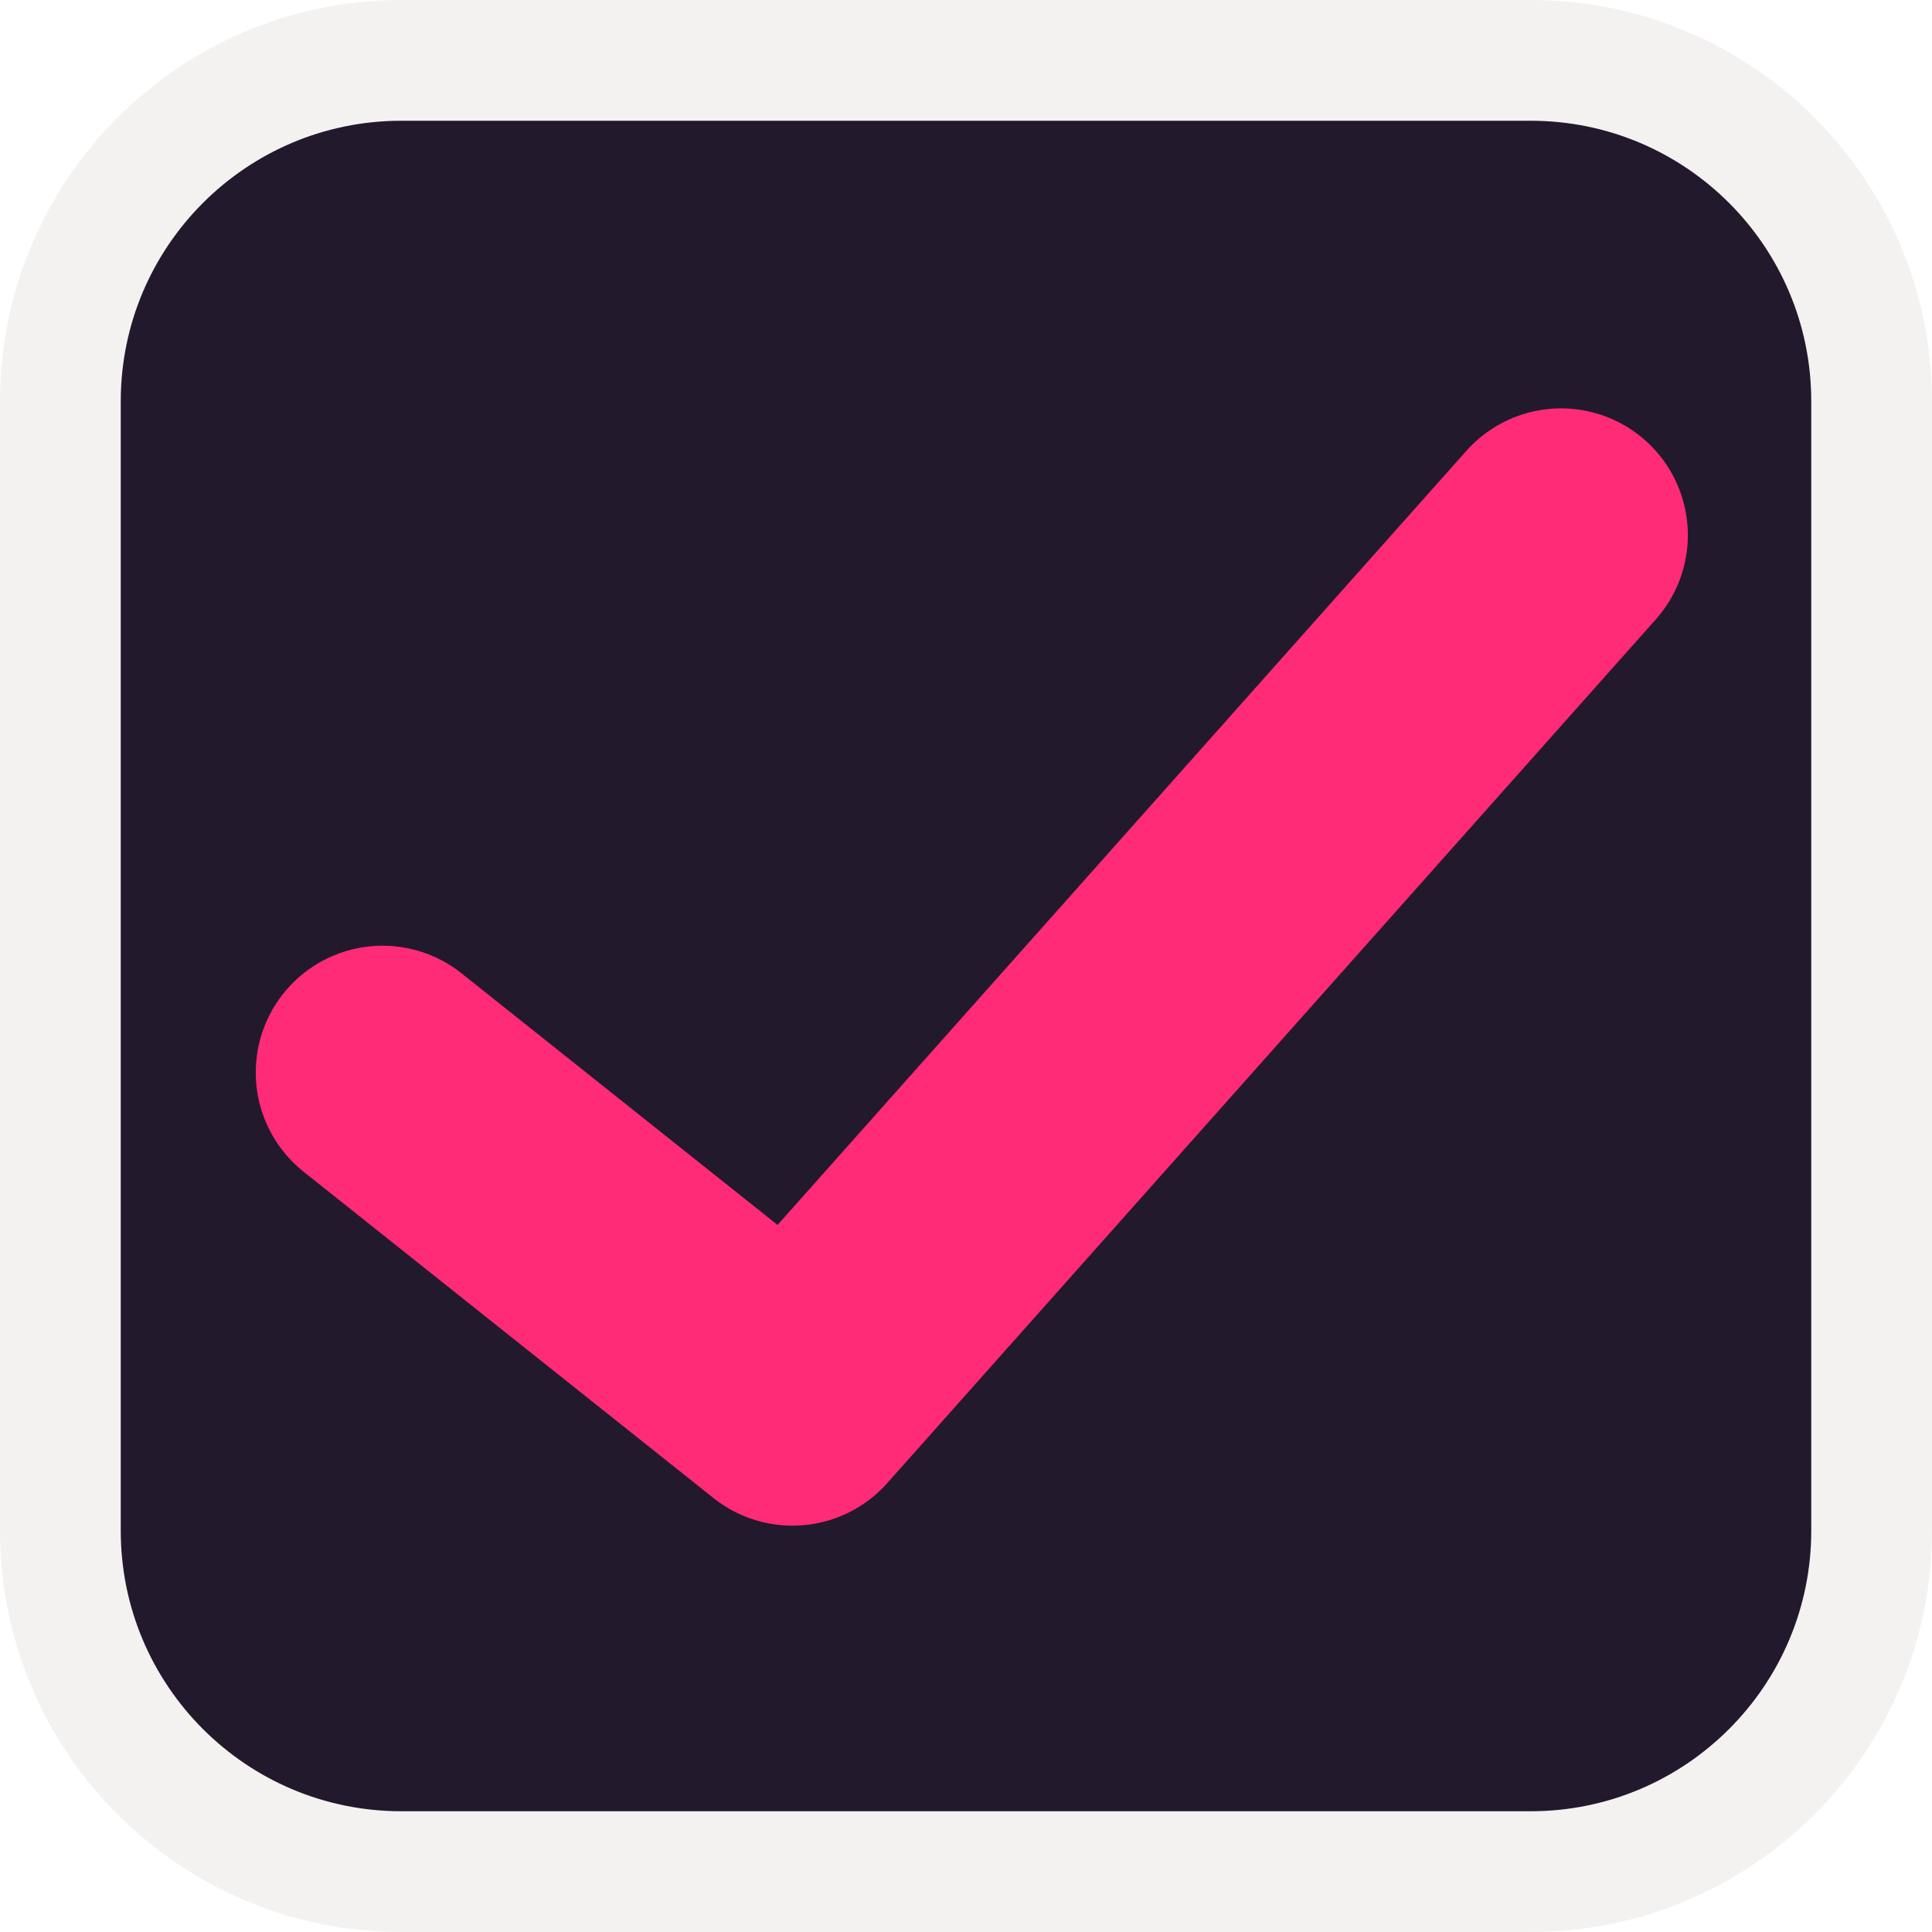
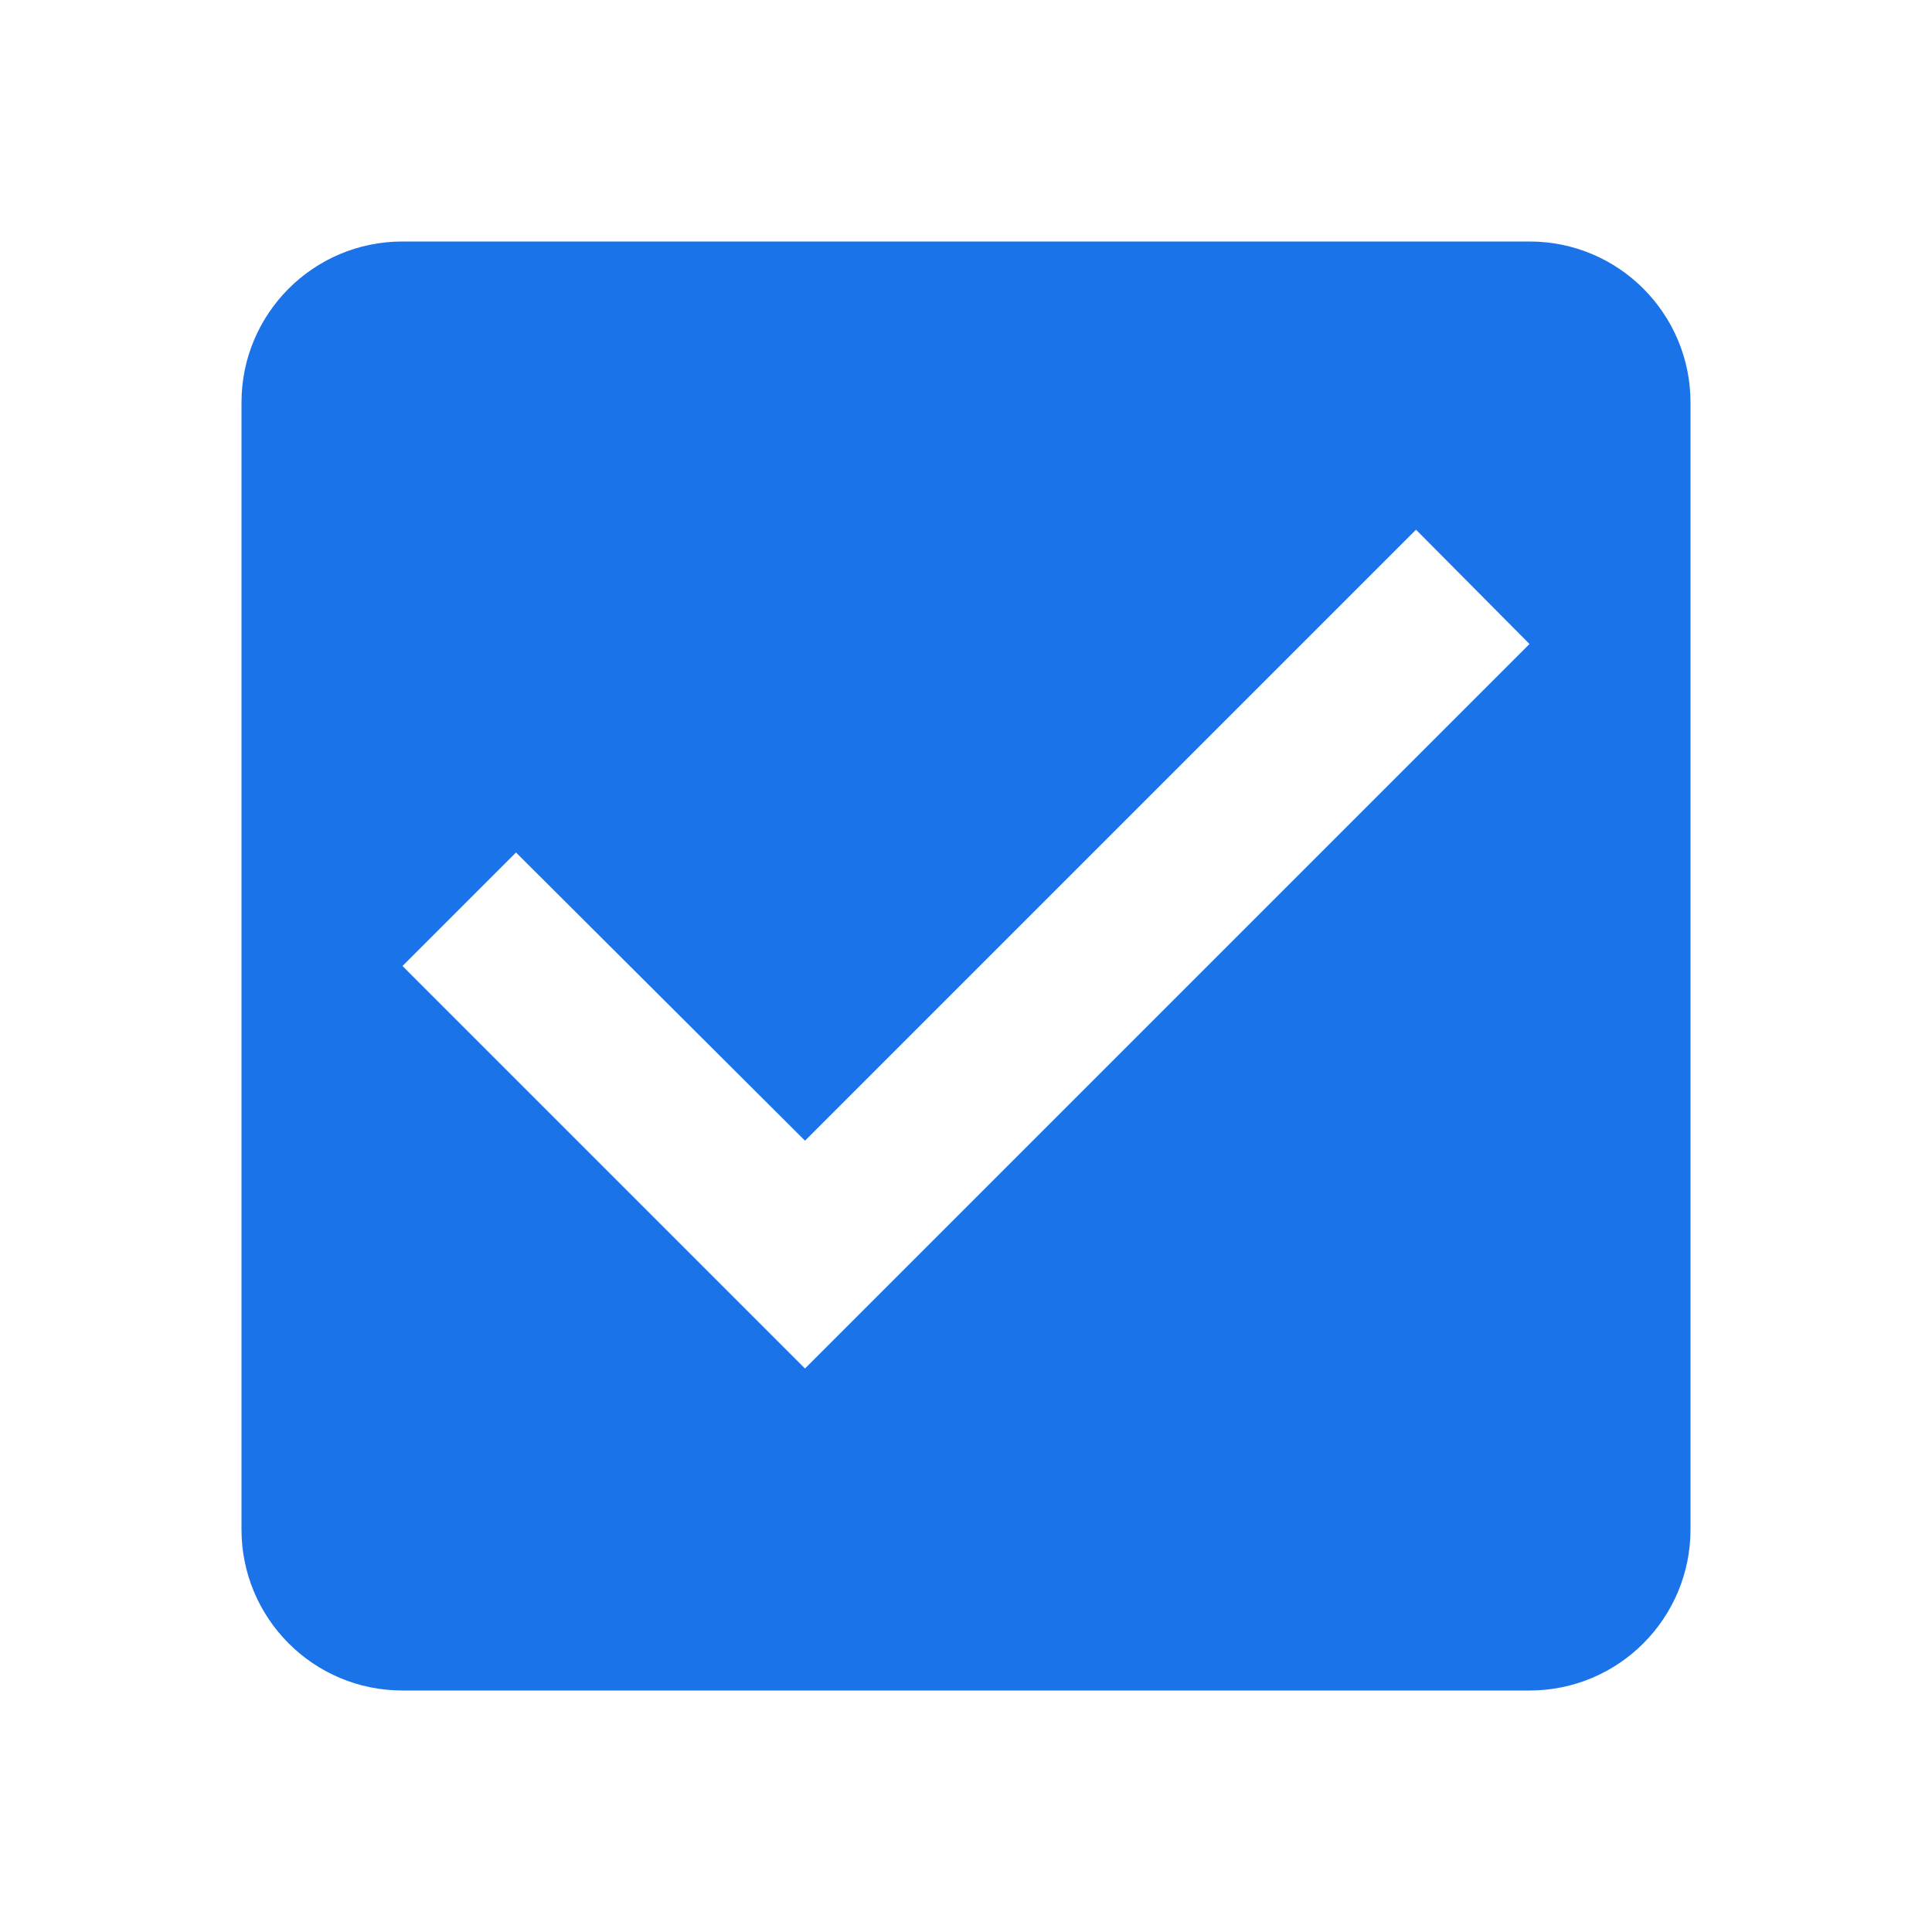
- <svg xmlns="http://www.w3.org/2000/svg" xmlns:xlink="http://www.w3.org/1999/xlink" width="16" height="16" viewBox="0 0 16 16" id="svg2" version="1.1">
-   <defs id="defs4">
-     <linearGradient id="linearGradient4140">
-       <stop style="stop-color:#22192c;stop-opacity:1" offset="0" id="stop4142" />
-       <stop style="stop-color:#22192c;stop-opacity:1" offset="1" id="stop4144" />
-     </linearGradient>
-     <linearGradient xlink:href="#linearGradient4140" id="linearGradient4146" x1="8" y1="1037.362" x2="8" y2="1045.362" gradientUnits="userSpaceOnUse" />
-   </defs>
-   <g id="layer1" transform="translate(0,-1036.362)">
-     <rect style="fill:url(#linearGradient4146);fill-rule:evenodd;stroke:#f4f2f0;stroke-width:1;stroke-linecap:butt;stroke-linejoin:miter;stroke-miterlimit:4;stroke-dasharray:none;stroke-opacity:1;fill-opacity:1" id="rect3338" width="15" height="15" x="0.5" y="1036.862" rx="2.824" ry="2.824" />
-     <path style="fill:none;fill-rule:evenodd;stroke:#ff2b77;stroke-width:2.1;stroke-linecap:round;stroke-linejoin:round;stroke-miterlimit:4;stroke-dasharray:none;stroke-opacity:1" d="m 3.168,1045.244 3.395,2.703 6.365,-7.153" id="path4148" />
-   </g>
+ <svg xmlns="http://www.w3.org/2000/svg" width="24" height="24" viewBox="0 0 24 24" fill="#1a73e8">
+   <path d="M19 3H5c-1.11 0-2 .9-2 2v14c0 1.1.89 2 2 2h14c1.11 0 2-.9 2-2V5c0-1.1-.89-2-2-2zm-9 14l-5-5 1.41-1.41L10 14.17l7.59-7.59L19 8l-9 9z" />
</svg>
